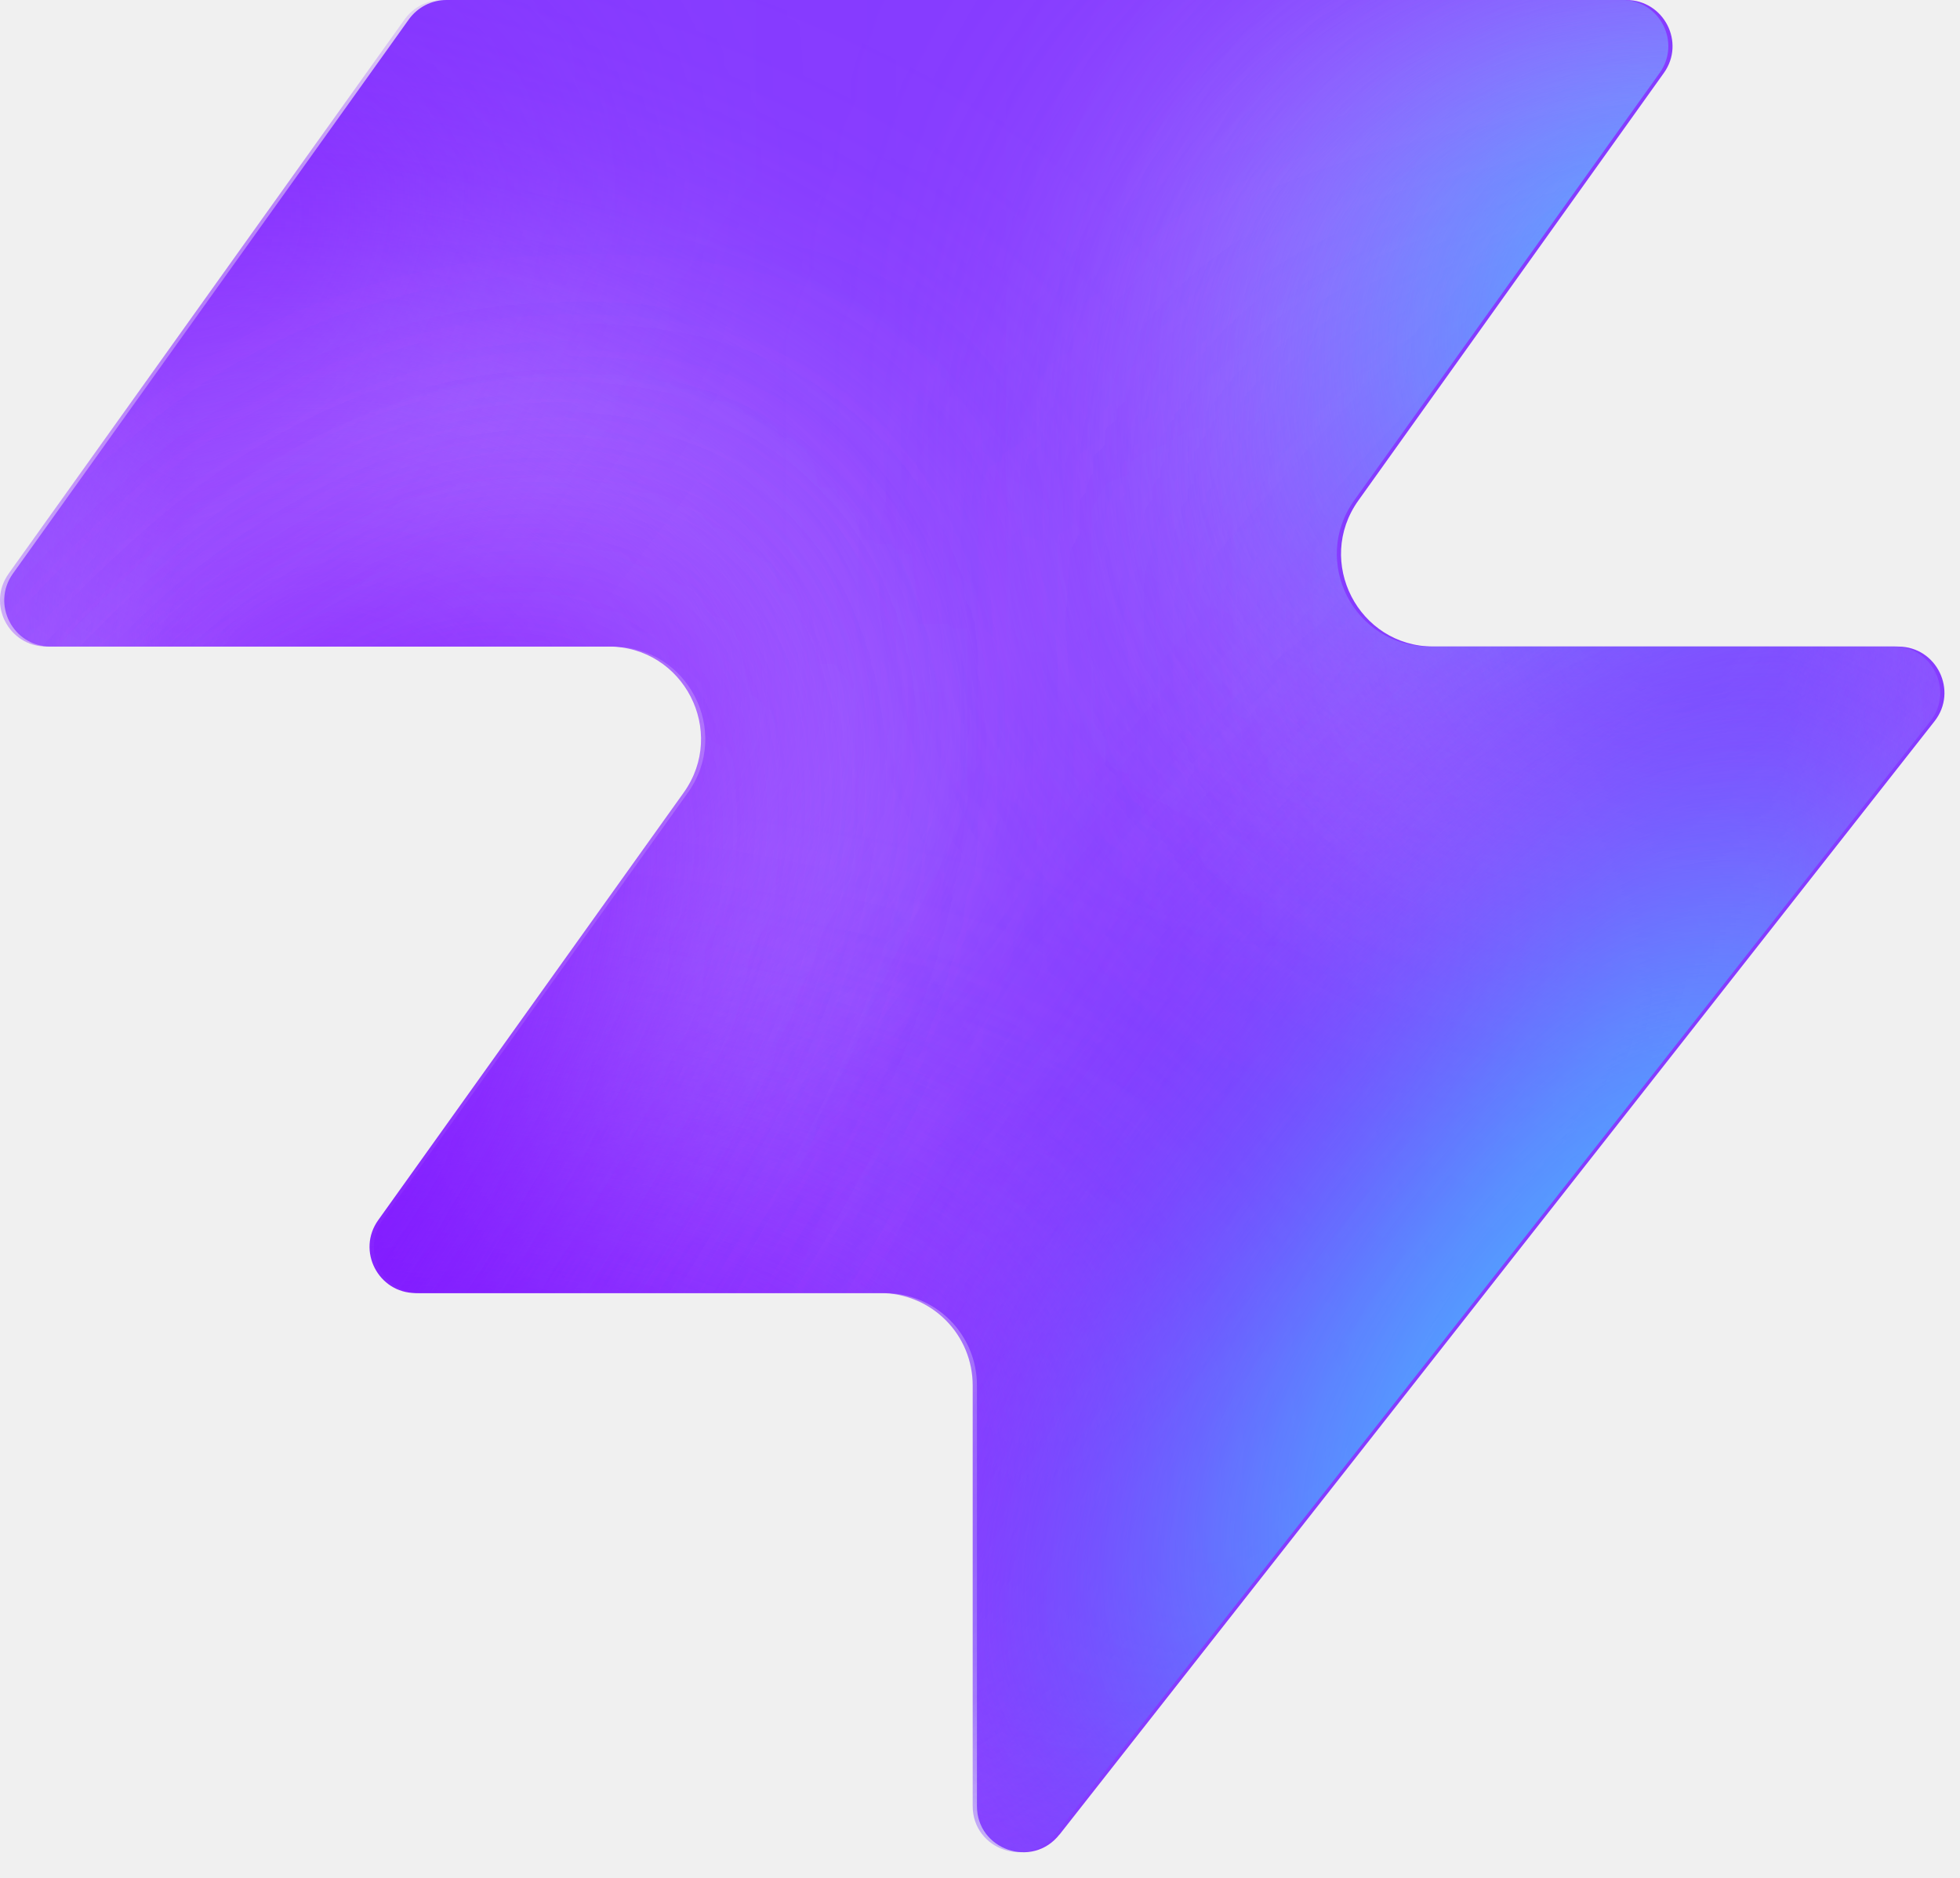
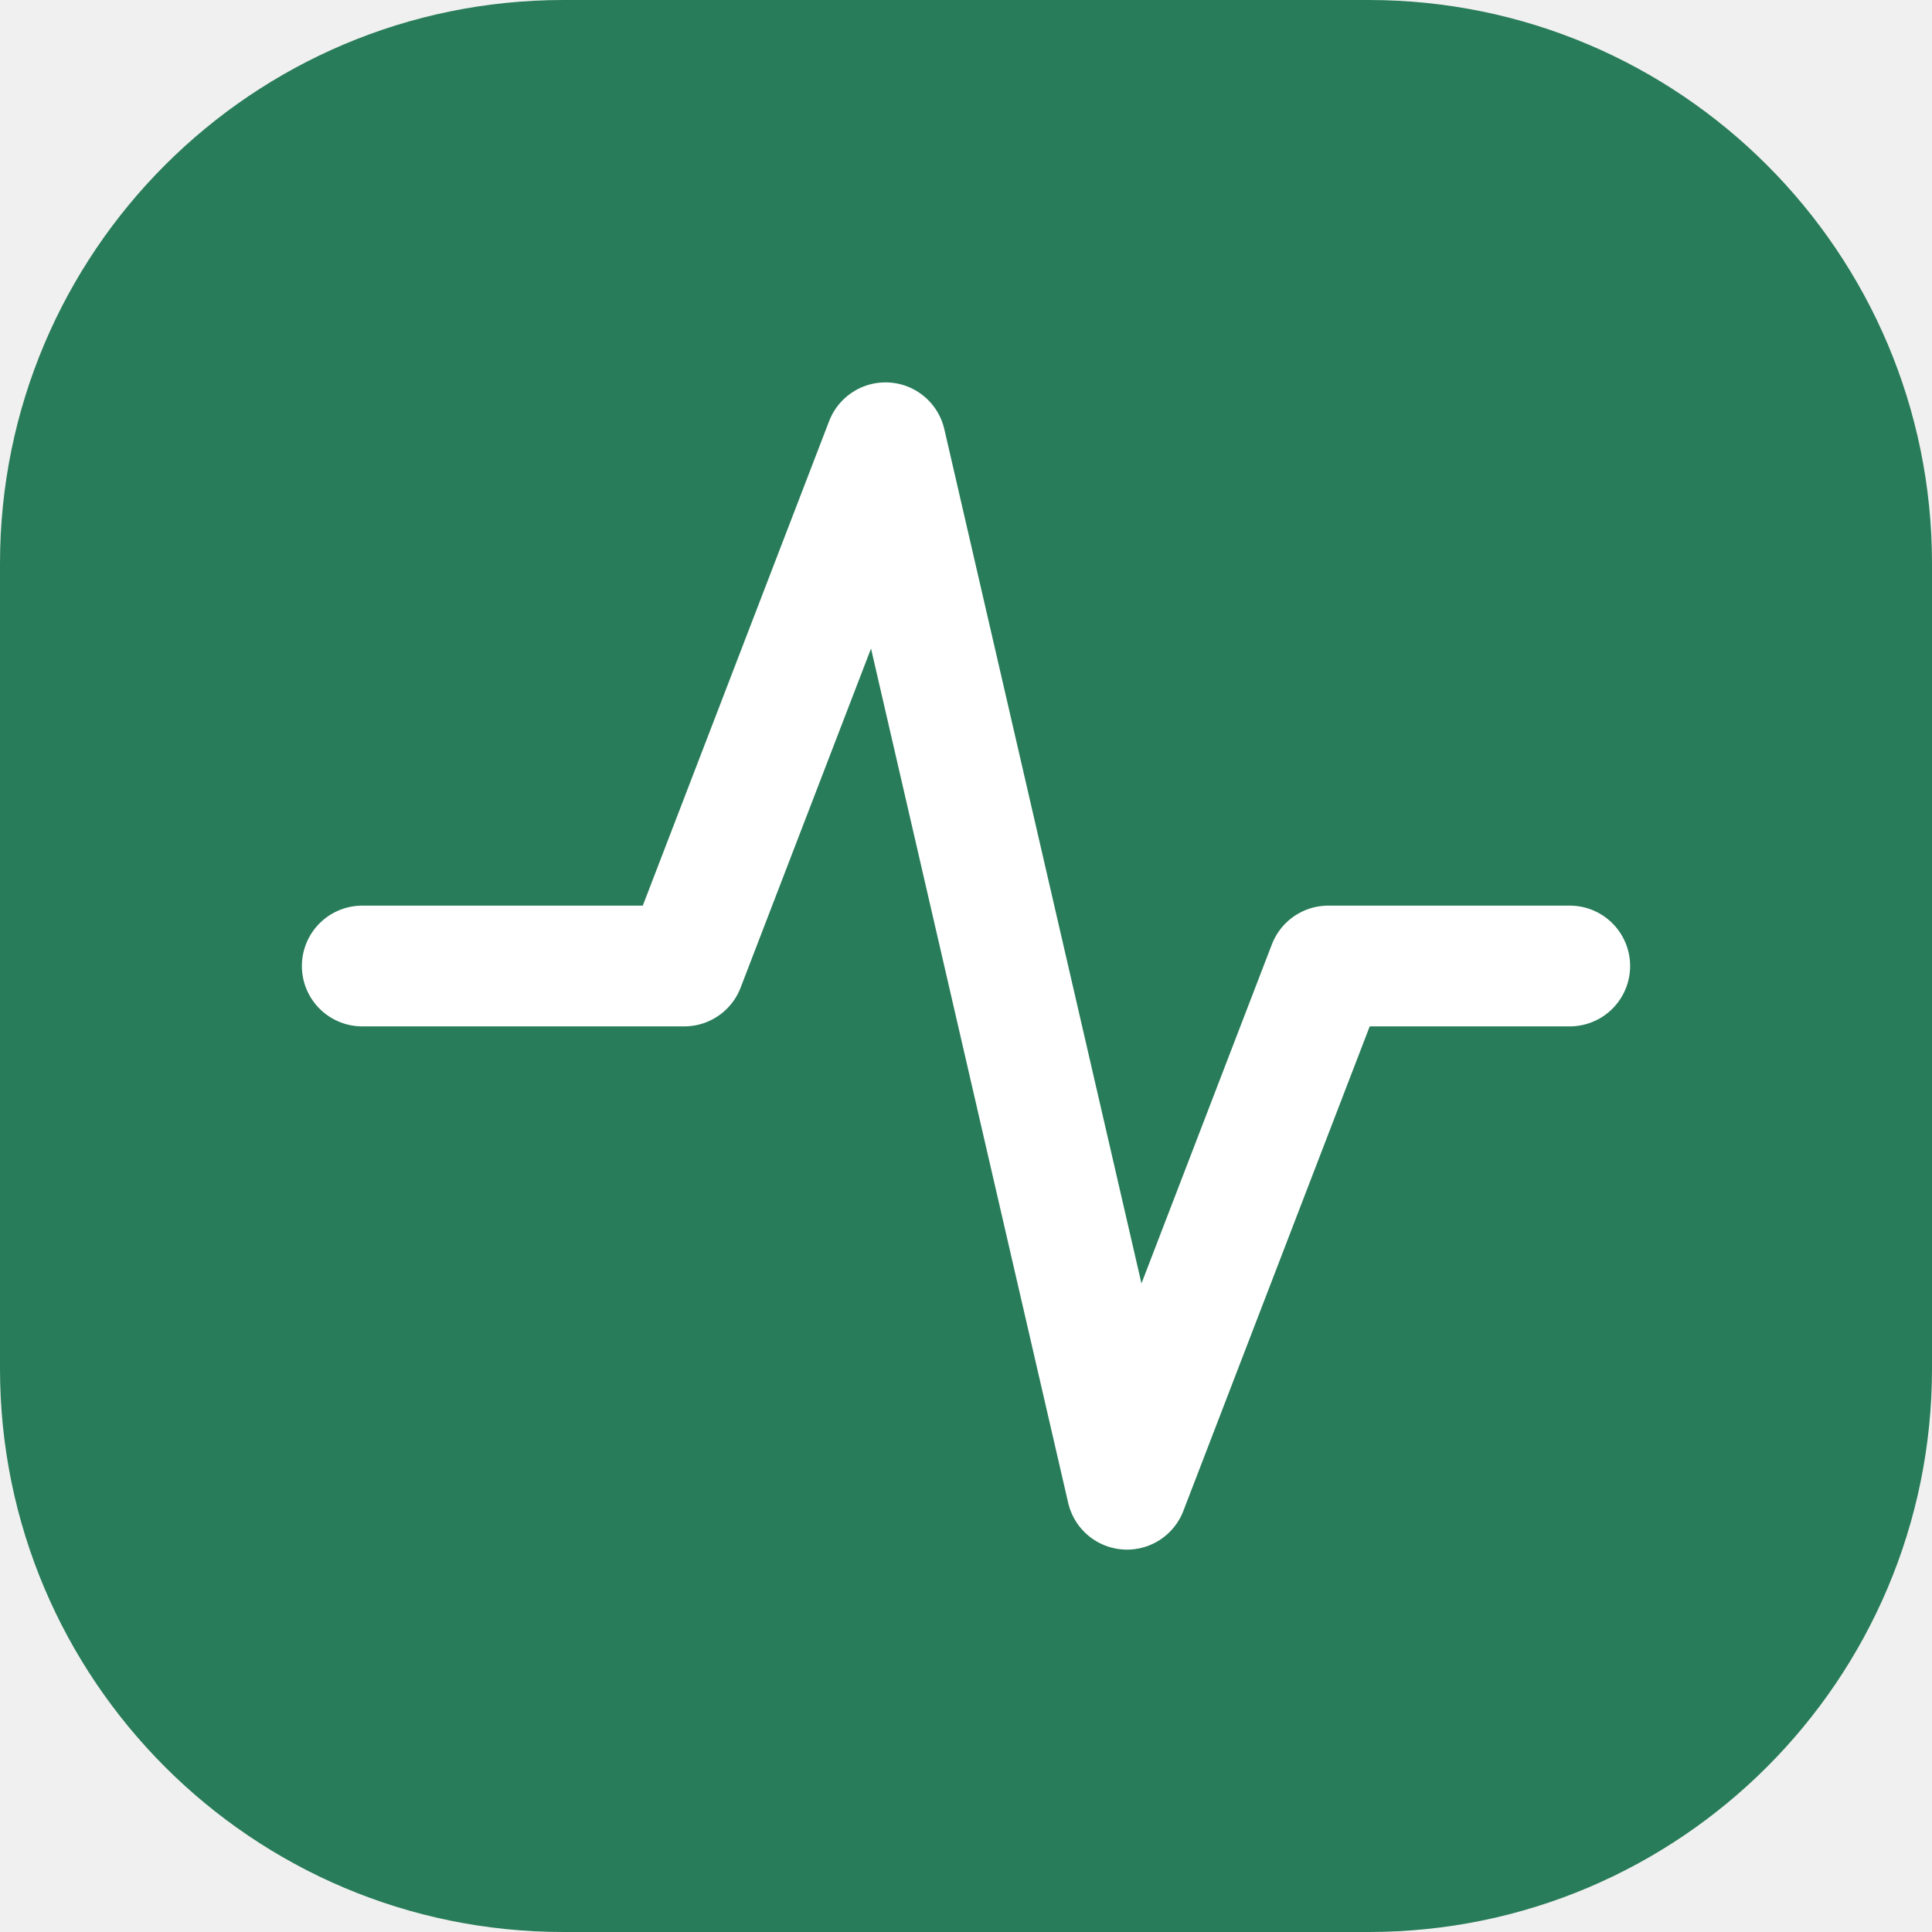
- <svg xmlns="http://www.w3.org/2000/svg" width="48" height="46" fill="none" viewBox="0 0 48 46">
-   <path fill="#863bff" d="M25.946 44.938c-.664.845-2.021.375-2.021-.698V33.937a2.26 2.26 0 0 0-2.262-2.262H10.287c-.92 0-1.456-1.04-.92-1.788l7.48-10.471c1.07-1.497 0-3.578-1.842-3.578H1.237c-.92 0-1.456-1.04-.92-1.788L10.013.474c.214-.297.556-.474.92-.474h28.894c.92 0 1.456 1.04.92 1.788l-7.48 10.471c-1.07 1.498 0 3.579 1.842 3.579h11.377c.943 0 1.473 1.088.89 1.83L25.947 44.94z" style="fill:#863bff;fill:color(display-p3 .525 .23 1);fill-opacity:1" />
-   <mask id="a" width="48" height="46" x="0" y="0" maskUnits="userSpaceOnUse" style="mask-type:alpha">
-     <path fill="#000" d="M25.842 44.938c-.664.844-2.021.375-2.021-.698V33.937a2.26 2.26 0 0 0-2.262-2.262H10.183c-.92 0-1.456-1.04-.92-1.788l7.48-10.471c1.07-1.498 0-3.579-1.842-3.579H1.133c-.92 0-1.456-1.04-.92-1.787L9.91.473c.214-.297.556-.474.92-.474h28.894c.92 0 1.456 1.04.92 1.788l-7.48 10.471c-1.07 1.498 0 3.578 1.842 3.578h11.377c.943 0 1.473 1.088.89 1.832L25.843 44.94z" style="fill:#000;fill-opacity:1" />
-   </mask>
-   <g mask="url(#a)">
-     <g filter="url(#b)">
-       <ellipse cx="5.508" cy="14.704" fill="#ede6ff" rx="5.508" ry="14.704" style="fill:#ede6ff;fill:color(display-p3 .927 .903 1);fill-opacity:1" transform="matrix(.00324 1 1 -.00324 -4.47 31.516)" />
-     </g>
-     <g filter="url(#c)">
-       <ellipse cx="10.399" cy="29.851" fill="#ede6ff" rx="10.399" ry="29.851" style="fill:#ede6ff;fill:color(display-p3 .927 .903 1);fill-opacity:1" transform="matrix(.00324 1 1 -.00324 -39.328 7.883)" />
-     </g>
-     <g filter="url(#d)">
-       <ellipse cx="5.508" cy="30.487" fill="#7e14ff" rx="5.508" ry="30.487" style="fill:#7e14ff;fill:color(display-p3 .492 .077 1);fill-opacity:1" transform="rotate(89.814 -25.913 -14.639)scale(1 -1)" />
-     </g>
-     <g filter="url(#e)">
-       <ellipse cx="5.508" cy="30.599" fill="#7e14ff" rx="5.508" ry="30.599" style="fill:#7e14ff;fill:color(display-p3 .492 .077 1);fill-opacity:1" transform="rotate(89.814 -32.644 -3.334)scale(1 -1)" />
-     </g>
-     <g filter="url(#f)">
-       <ellipse cx="5.508" cy="30.599" fill="#7e14ff" rx="5.508" ry="30.599" style="fill:#7e14ff;fill:color(display-p3 .492 .077 1);fill-opacity:1" transform="matrix(.00324 1 1 -.00324 -34.34 30.47)" />
-     </g>
-     <g filter="url(#g)">
-       <ellipse cx="14.072" cy="22.078" fill="#ede6ff" rx="14.072" ry="22.078" style="fill:#ede6ff;fill:color(display-p3 .927 .903 1);fill-opacity:1" transform="rotate(93.35 24.506 48.493)scale(-1 1)" />
-     </g>
-     <g filter="url(#h)">
-       <ellipse cx="3.47" cy="21.501" fill="#7e14ff" rx="3.47" ry="21.501" style="fill:#7e14ff;fill:color(display-p3 .492 .077 1);fill-opacity:1" transform="rotate(89.009 28.708 47.59)scale(-1 1)" />
-     </g>
-     <g filter="url(#i)">
-       <ellipse cx="3.47" cy="21.501" fill="#7e14ff" rx="3.47" ry="21.501" style="fill:#7e14ff;fill:color(display-p3 .492 .077 1);fill-opacity:1" transform="rotate(89.009 28.708 47.59)scale(-1 1)" />
-     </g>
-     <g filter="url(#j)">
-       <ellipse cx=".387" cy="8.972" fill="#7e14ff" rx="4.407" ry="29.108" style="fill:#7e14ff;fill:color(display-p3 .492 .077 1);fill-opacity:1" transform="rotate(39.51 .387 8.972)" />
-     </g>
-     <g filter="url(#k)">
-       <ellipse cx="47.523" cy="-6.092" fill="#7e14ff" rx="4.407" ry="29.108" style="fill:#7e14ff;fill:color(display-p3 .492 .077 1);fill-opacity:1" transform="rotate(37.892 47.523 -6.092)" />
-     </g>
-     <g filter="url(#l)">
-       <ellipse cx="41.412" cy="6.333" fill="#47bfff" rx="5.971" ry="9.665" style="fill:#47bfff;fill:color(display-p3 .28 .748 1);fill-opacity:1" transform="rotate(37.892 41.412 6.333)" />
-     </g>
-     <g filter="url(#m)">
-       <ellipse cx="-1.879" cy="38.332" fill="#7e14ff" rx="4.407" ry="29.108" style="fill:#7e14ff;fill:color(display-p3 .492 .077 1);fill-opacity:1" transform="rotate(37.892 -1.88 38.332)" />
-     </g>
-     <g filter="url(#n)">
-       <ellipse cx="-1.879" cy="38.332" fill="#7e14ff" rx="4.407" ry="29.108" style="fill:#7e14ff;fill:color(display-p3 .492 .077 1);fill-opacity:1" transform="rotate(37.892 -1.88 38.332)" />
-     </g>
-     <g filter="url(#o)">
-       <ellipse cx="35.651" cy="29.907" fill="#7e14ff" rx="4.407" ry="29.108" style="fill:#7e14ff;fill:color(display-p3 .492 .077 1);fill-opacity:1" transform="rotate(37.892 35.651 29.907)" />
-     </g>
-     <g filter="url(#p)">
-       <ellipse cx="38.418" cy="32.4" fill="#47bfff" rx="5.971" ry="15.297" style="fill:#47bfff;fill:color(display-p3 .28 .748 1);fill-opacity:1" transform="rotate(37.892 38.418 32.4)" />
-     </g>
-   </g>
-   <defs>
-     <filter id="b" width="60.045" height="41.654" x="-19.77" y="16.149" color-interpolation-filters="sRGB" filterUnits="userSpaceOnUse">
-       <feFlood flood-opacity="0" result="BackgroundImageFix" />
-       <feBlend in="SourceGraphic" in2="BackgroundImageFix" result="shape" />
-       <feGaussianBlur result="effect1_foregroundBlur_2002_17158" stdDeviation="7.659" />
-     </filter>
-     <filter id="c" width="90.34" height="51.437" x="-54.613" y="-7.533" color-interpolation-filters="sRGB" filterUnits="userSpaceOnUse">
-       <feFlood flood-opacity="0" result="BackgroundImageFix" />
-       <feBlend in="SourceGraphic" in2="BackgroundImageFix" result="shape" />
-       <feGaussianBlur result="effect1_foregroundBlur_2002_17158" stdDeviation="7.659" />
-     </filter>
-     <filter id="d" width="79.355" height="29.4" x="-49.64" y="2.03" color-interpolation-filters="sRGB" filterUnits="userSpaceOnUse">
-       <feFlood flood-opacity="0" result="BackgroundImageFix" />
-       <feBlend in="SourceGraphic" in2="BackgroundImageFix" result="shape" />
-       <feGaussianBlur result="effect1_foregroundBlur_2002_17158" stdDeviation="4.596" />
-     </filter>
-     <filter id="e" width="79.579" height="29.4" x="-45.045" y="20.029" color-interpolation-filters="sRGB" filterUnits="userSpaceOnUse">
-       <feFlood flood-opacity="0" result="BackgroundImageFix" />
-       <feBlend in="SourceGraphic" in2="BackgroundImageFix" result="shape" />
-       <feGaussianBlur result="effect1_foregroundBlur_2002_17158" stdDeviation="4.596" />
-     </filter>
-     <filter id="f" width="79.579" height="29.4" x="-43.513" y="21.178" color-interpolation-filters="sRGB" filterUnits="userSpaceOnUse">
-       <feFlood flood-opacity="0" result="BackgroundImageFix" />
-       <feBlend in="SourceGraphic" in2="BackgroundImageFix" result="shape" />
-       <feGaussianBlur result="effect1_foregroundBlur_2002_17158" stdDeviation="4.596" />
-     </filter>
-     <filter id="g" width="74.749" height="58.852" x="15.756" y="-17.901" color-interpolation-filters="sRGB" filterUnits="userSpaceOnUse">
-       <feFlood flood-opacity="0" result="BackgroundImageFix" />
-       <feBlend in="SourceGraphic" in2="BackgroundImageFix" result="shape" />
-       <feGaussianBlur result="effect1_foregroundBlur_2002_17158" stdDeviation="7.659" />
-     </filter>
-     <filter id="h" width="61.377" height="25.362" x="23.548" y="2.284" color-interpolation-filters="sRGB" filterUnits="userSpaceOnUse">
-       <feFlood flood-opacity="0" result="BackgroundImageFix" />
-       <feBlend in="SourceGraphic" in2="BackgroundImageFix" result="shape" />
-       <feGaussianBlur result="effect1_foregroundBlur_2002_17158" stdDeviation="4.596" />
-     </filter>
-     <filter id="i" width="61.377" height="25.362" x="23.548" y="2.284" color-interpolation-filters="sRGB" filterUnits="userSpaceOnUse">
-       <feFlood flood-opacity="0" result="BackgroundImageFix" />
-       <feBlend in="SourceGraphic" in2="BackgroundImageFix" result="shape" />
-       <feGaussianBlur result="effect1_foregroundBlur_2002_17158" stdDeviation="4.596" />
-     </filter>
-     <filter id="j" width="56.045" height="63.649" x="-27.636" y="-22.853" color-interpolation-filters="sRGB" filterUnits="userSpaceOnUse">
-       <feFlood flood-opacity="0" result="BackgroundImageFix" />
-       <feBlend in="SourceGraphic" in2="BackgroundImageFix" result="shape" />
-       <feGaussianBlur result="effect1_foregroundBlur_2002_17158" stdDeviation="4.596" />
-     </filter>
-     <filter id="k" width="54.814" height="64.646" x="20.116" y="-38.415" color-interpolation-filters="sRGB" filterUnits="userSpaceOnUse">
-       <feFlood flood-opacity="0" result="BackgroundImageFix" />
-       <feBlend in="SourceGraphic" in2="BackgroundImageFix" result="shape" />
-       <feGaussianBlur result="effect1_foregroundBlur_2002_17158" stdDeviation="4.596" />
-     </filter>
-     <filter id="l" width="33.541" height="35.313" x="24.641" y="-11.323" color-interpolation-filters="sRGB" filterUnits="userSpaceOnUse">
-       <feFlood flood-opacity="0" result="BackgroundImageFix" />
-       <feBlend in="SourceGraphic" in2="BackgroundImageFix" result="shape" />
-       <feGaussianBlur result="effect1_foregroundBlur_2002_17158" stdDeviation="4.596" />
-     </filter>
-     <filter id="m" width="54.814" height="64.646" x="-29.286" y="6.009" color-interpolation-filters="sRGB" filterUnits="userSpaceOnUse">
-       <feFlood flood-opacity="0" result="BackgroundImageFix" />
-       <feBlend in="SourceGraphic" in2="BackgroundImageFix" result="shape" />
-       <feGaussianBlur result="effect1_foregroundBlur_2002_17158" stdDeviation="4.596" />
-     </filter>
-     <filter id="n" width="54.814" height="64.646" x="-29.286" y="6.009" color-interpolation-filters="sRGB" filterUnits="userSpaceOnUse">
-       <feFlood flood-opacity="0" result="BackgroundImageFix" />
-       <feBlend in="SourceGraphic" in2="BackgroundImageFix" result="shape" />
-       <feGaussianBlur result="effect1_foregroundBlur_2002_17158" stdDeviation="4.596" />
-     </filter>
-     <filter id="o" width="54.814" height="64.646" x="8.244" y="-2.416" color-interpolation-filters="sRGB" filterUnits="userSpaceOnUse">
-       <feFlood flood-opacity="0" result="BackgroundImageFix" />
-       <feBlend in="SourceGraphic" in2="BackgroundImageFix" result="shape" />
-       <feGaussianBlur result="effect1_foregroundBlur_2002_17158" stdDeviation="4.596" />
-     </filter>
-     <filter id="p" width="39.409" height="43.623" x="18.713" y="10.588" color-interpolation-filters="sRGB" filterUnits="userSpaceOnUse">
-       <feFlood flood-opacity="0" result="BackgroundImageFix" />
-       <feBlend in="SourceGraphic" in2="BackgroundImageFix" result="shape" />
-       <feGaussianBlur result="effect1_foregroundBlur_2002_17158" stdDeviation="4.596" />
-     </filter>
-   </defs>
+ <svg xmlns="http://www.w3.org/2000/svg" viewBox="0 0 48 48">
+   <rect width="48" height="48" rx="14" fill="#287c59" />
+   <path d="M9 24h8l5-13 6 26 5-13h6" fill="none" stroke="#fff" stroke-width="3" stroke-linecap="round" stroke-linejoin="round" />
</svg>
